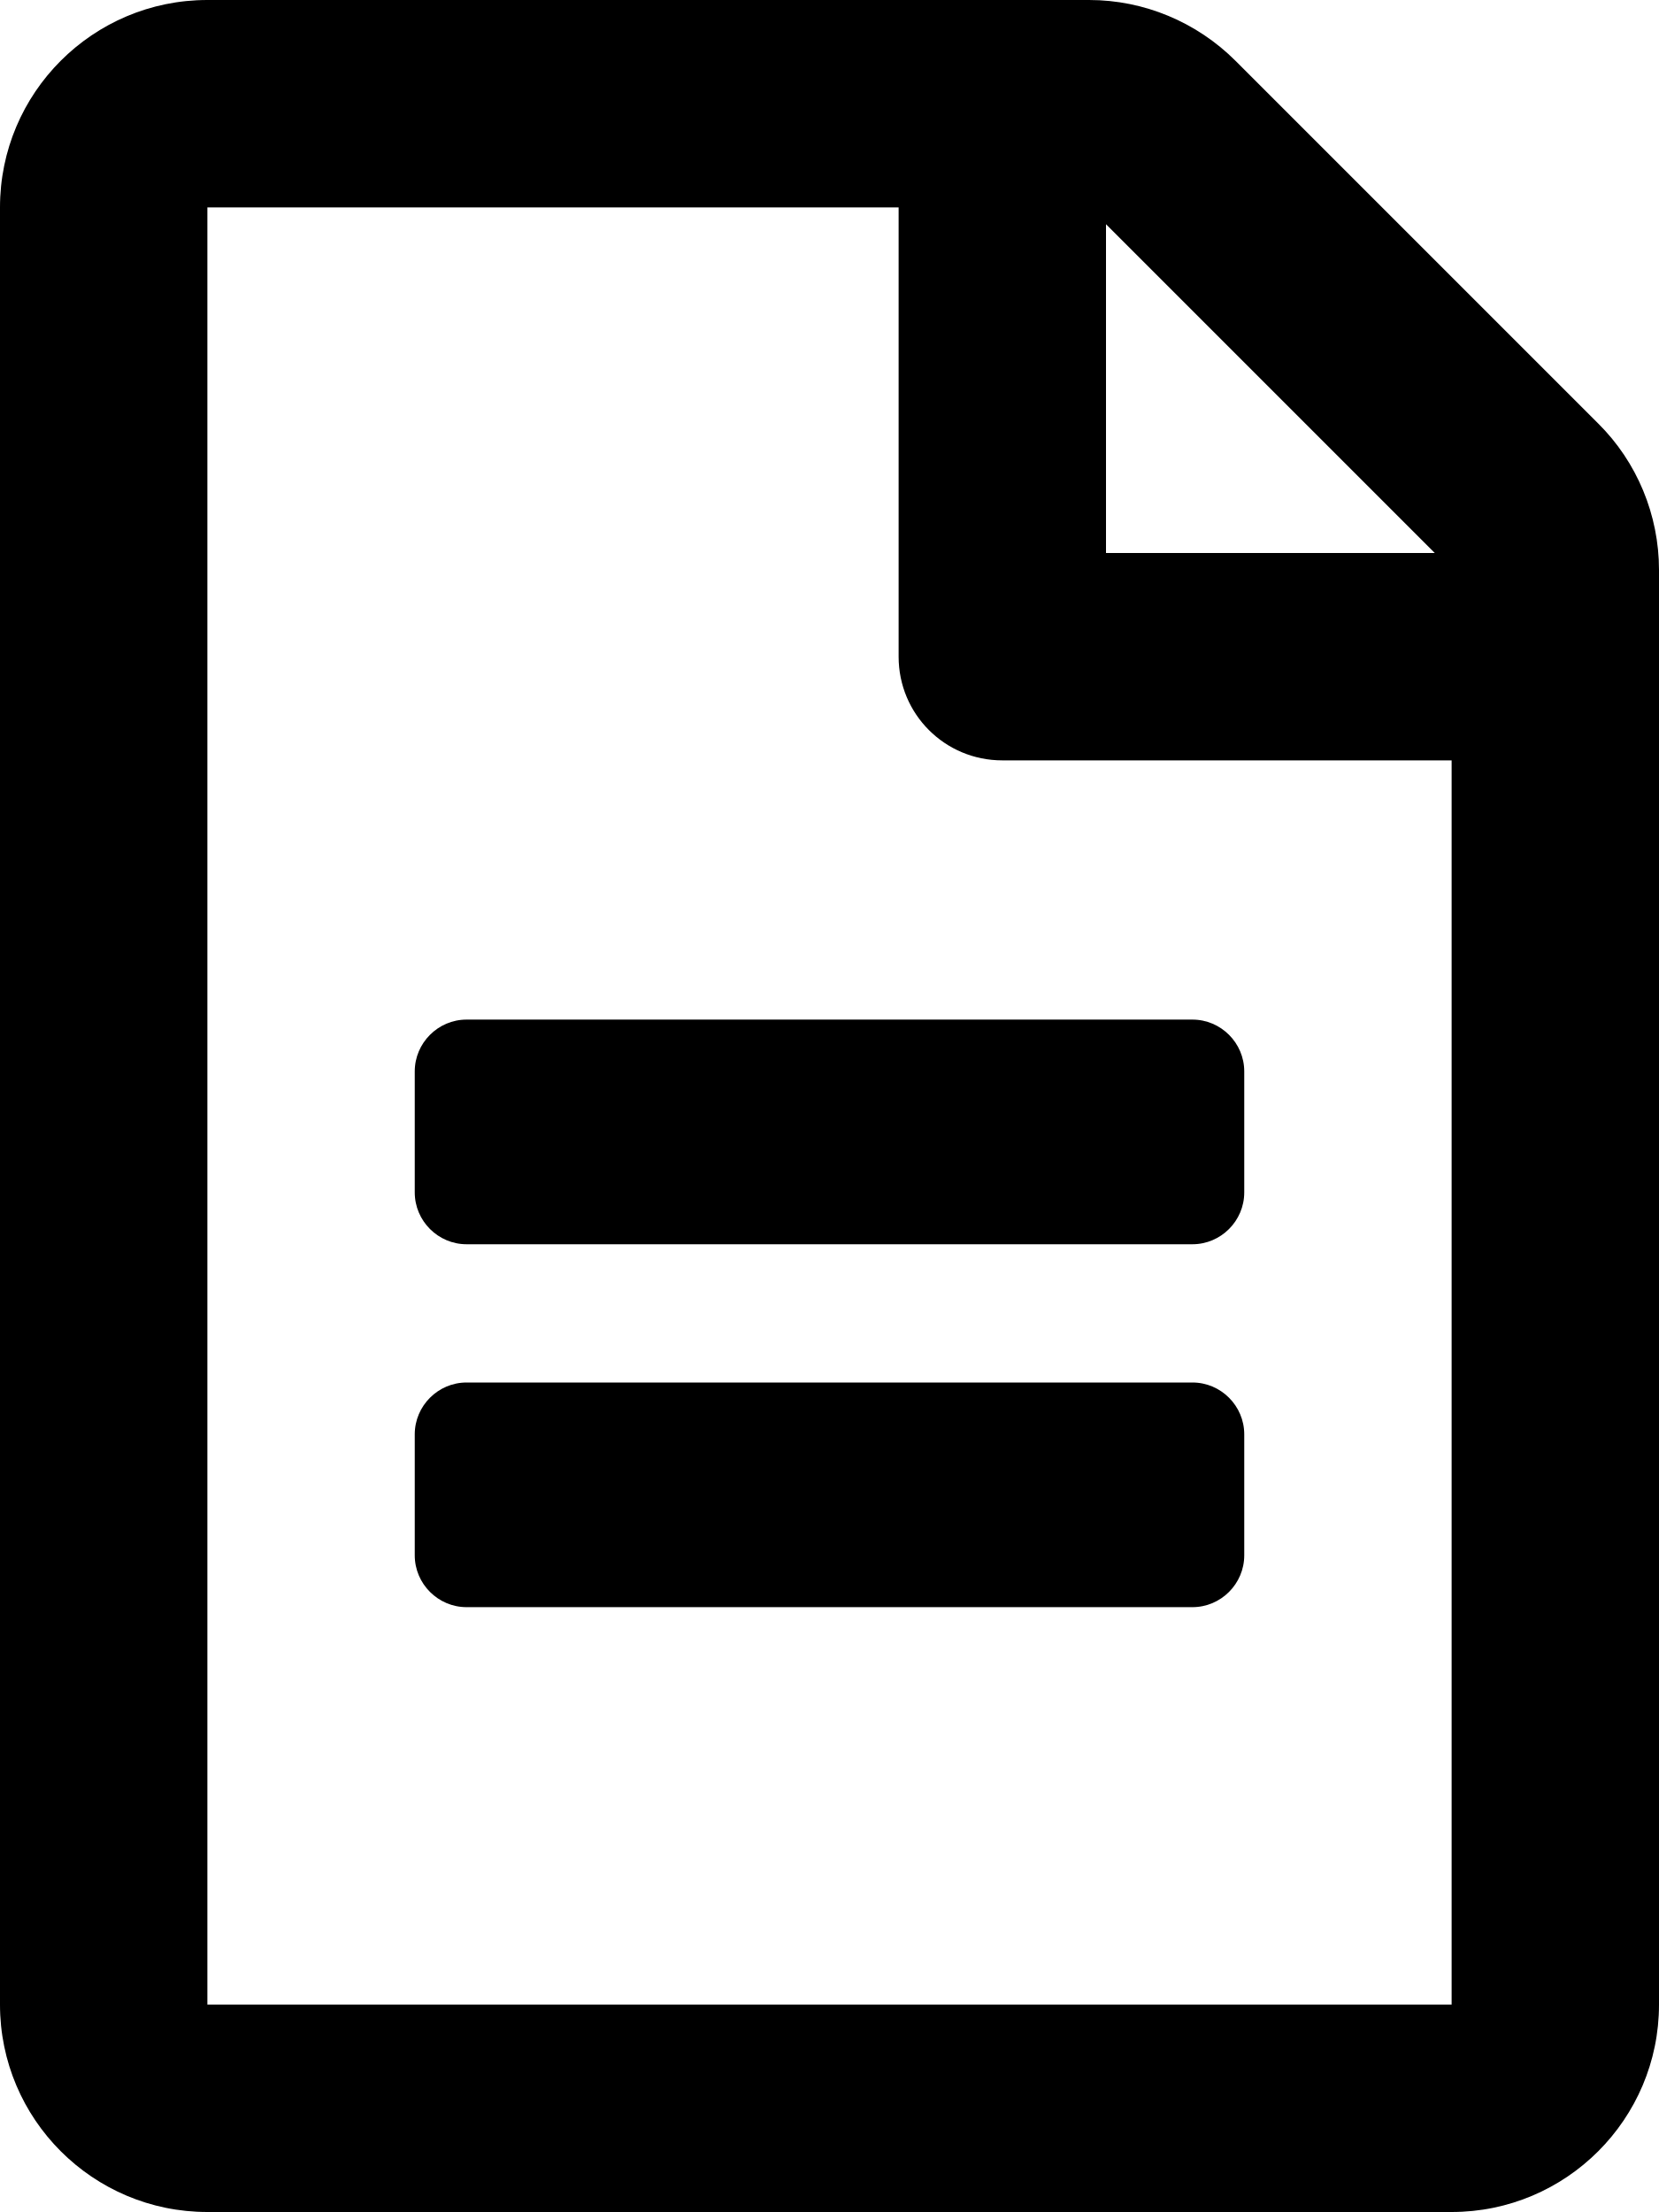
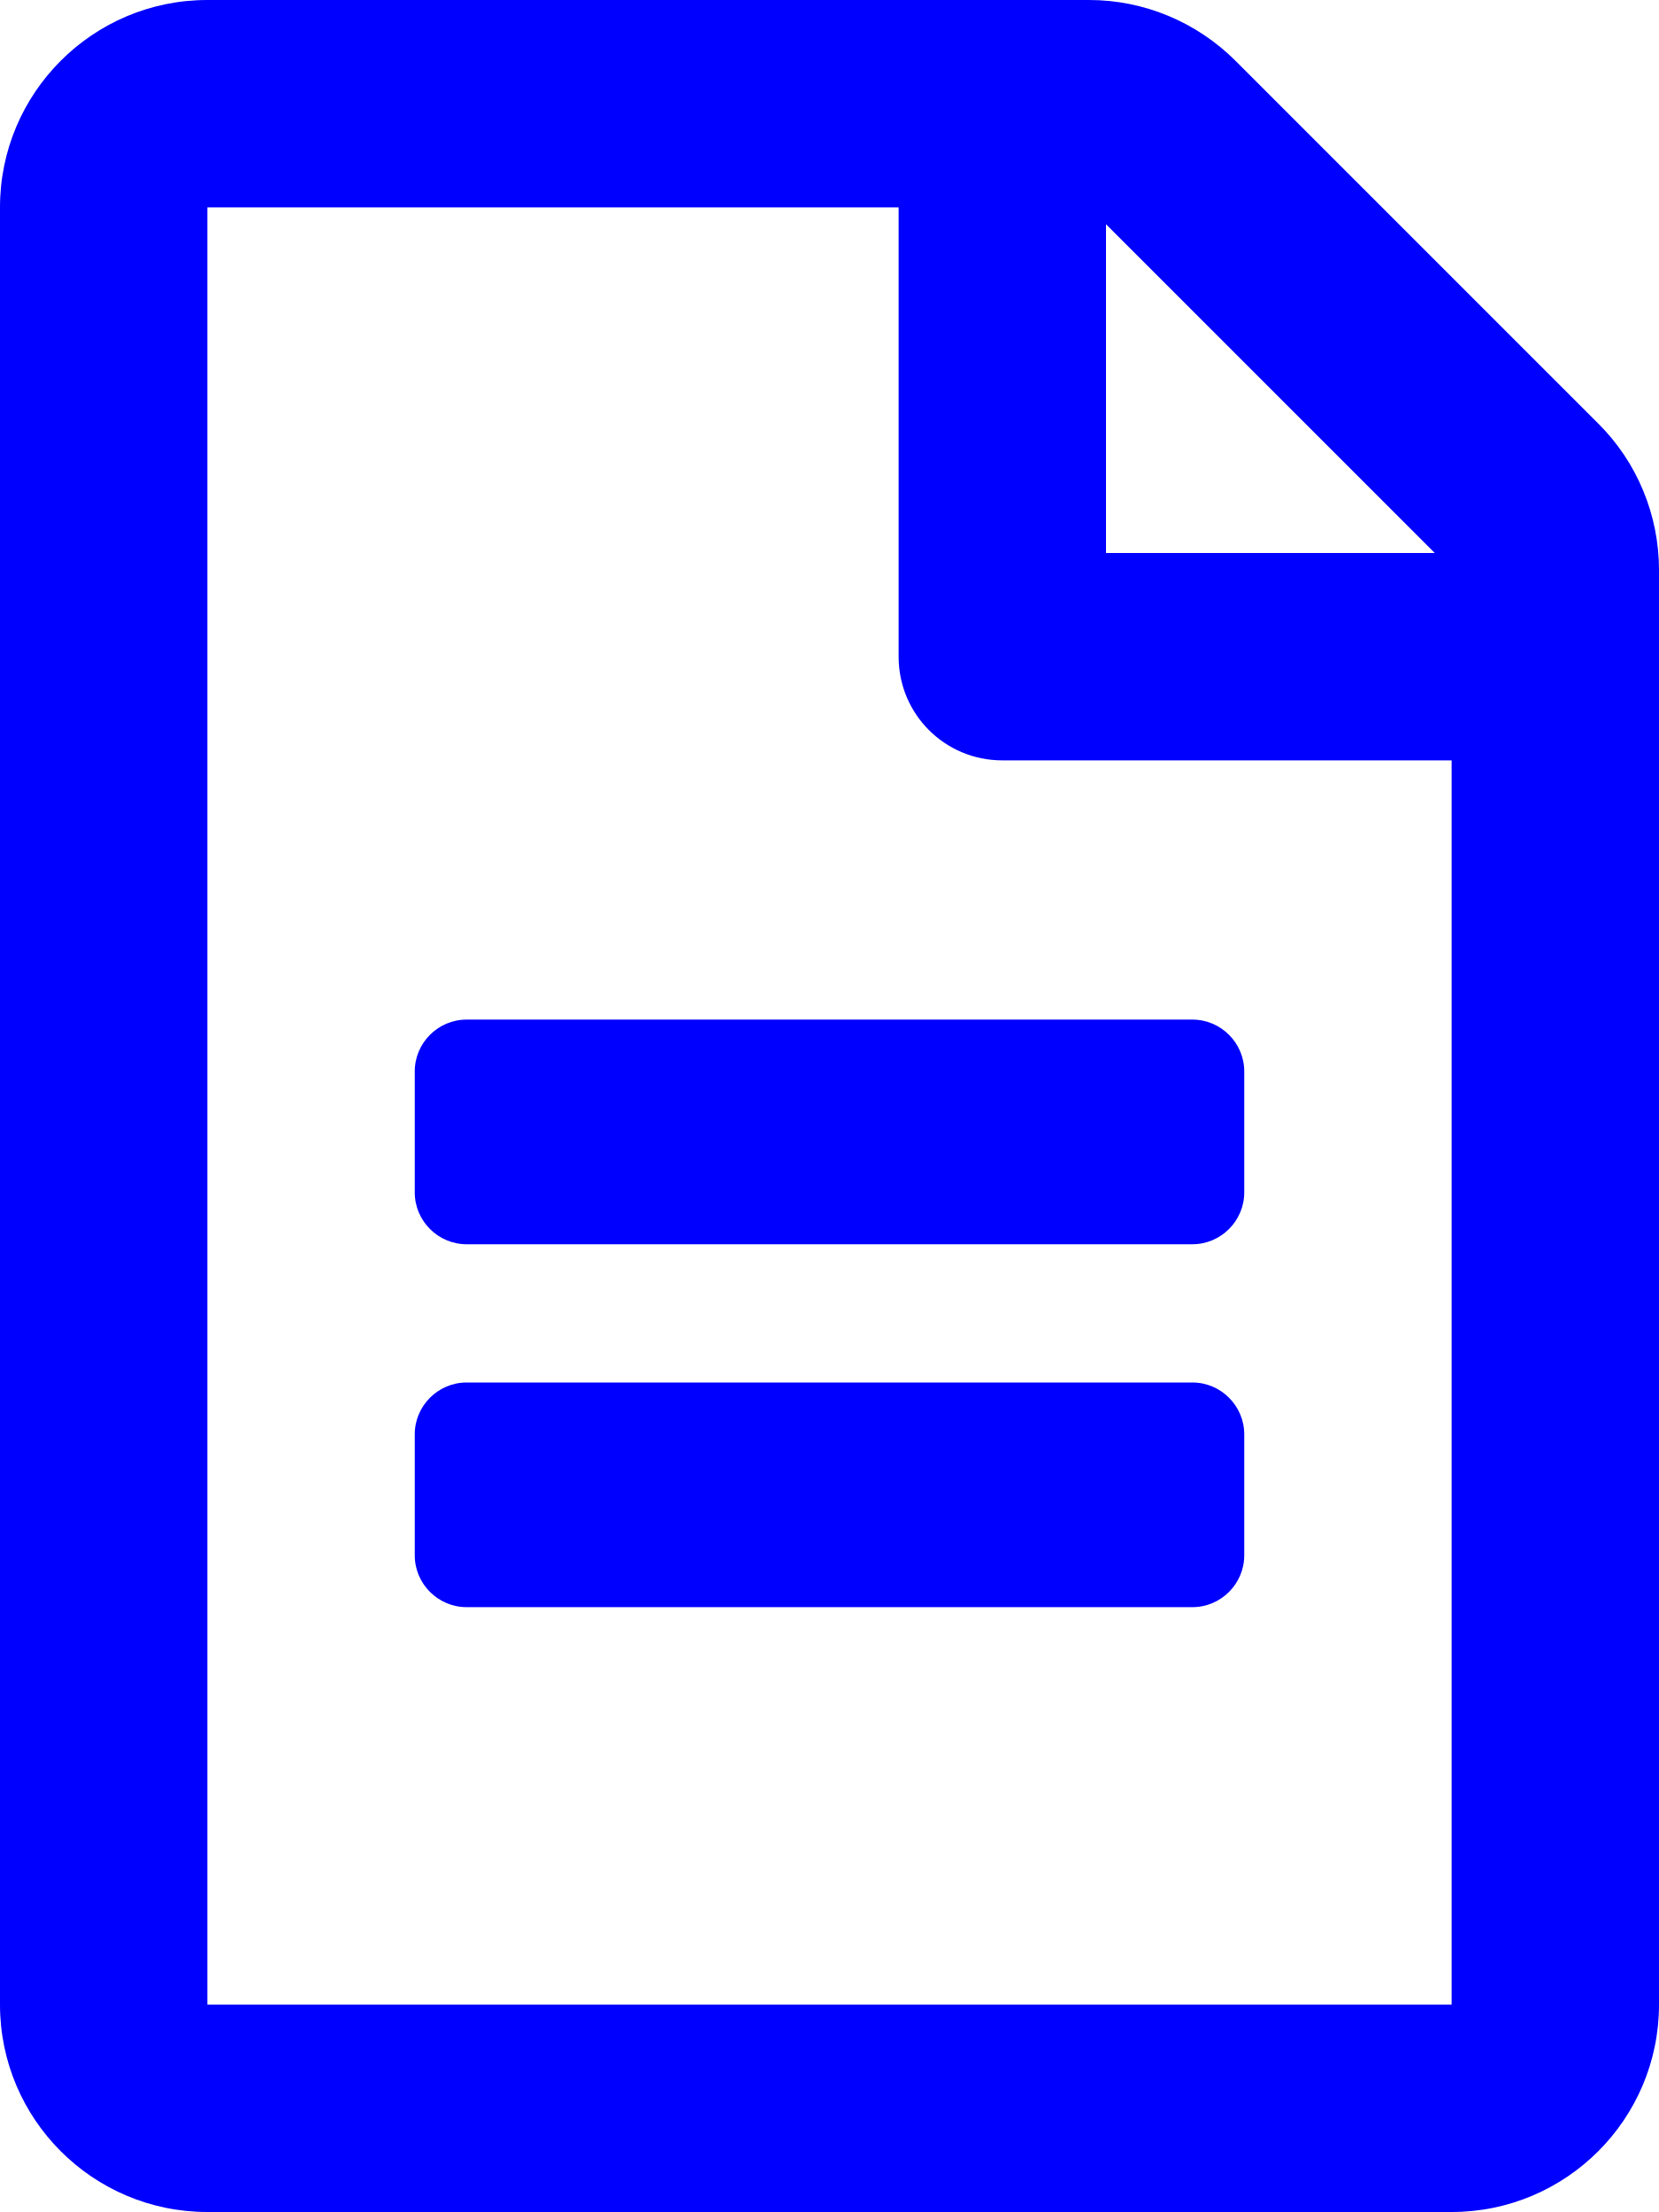
<svg xmlns="http://www.w3.org/2000/svg" viewBox="0 0 384 512">
-   <path d="M288 248v28c0 6.6-5.4 12-12 12H108c-6.6 0-12-5.4-12-12v-28c0-6.6 5.4-12 12-12h168c6.6 0 12 5.4 12 12zm-12 72H108c-6.6 0-12 5.4-12 12v28c0 6.6 5.4 12 12 12h168c6.6 0 12-5.4 12-12v-28c0-6.6-5.4-12-12-12zm108-188.1V464c0 26.5-21.5 48-48 48H48c-26.5 0-48-21.5-48-48V48C0 21.5 21.5 0 48 0h204.1C264.8 0 277 5.1 286 14.1L369.9 98c9 8.9 14.1 21.2 14.1 33.9zm-128-80V128h76.1L256 51.9zM336 464V176H232c-13.3 0-24-10.7-24-24V48H48v416h288z" />
+   <path fill="#0000FF" d="M288 248v28c0 6.6-5.4 12-12 12H108c-6.6 0-12-5.4-12-12v-28c0-6.6 5.4-12 12-12h168c6.6 0 12 5.4 12 12zm-12 72H108c-6.6 0-12 5.4-12 12v28c0 6.6 5.4 12 12 12h168c6.6 0 12-5.4 12-12v-28c0-6.6-5.4-12-12-12zm108-188.1V464c0 26.5-21.5 48-48 48H48c-26.5 0-48-21.5-48-48V48C0 21.5 21.5 0 48 0h204.1C264.8 0 277 5.1 286 14.1L369.9 98c9 8.9 14.1 21.2 14.1 33.9zm-128-80V128h76.1L256 51.9zM336 464V176H232c-13.3 0-24-10.7-24-24V48H48v416h288z" />
</svg>
